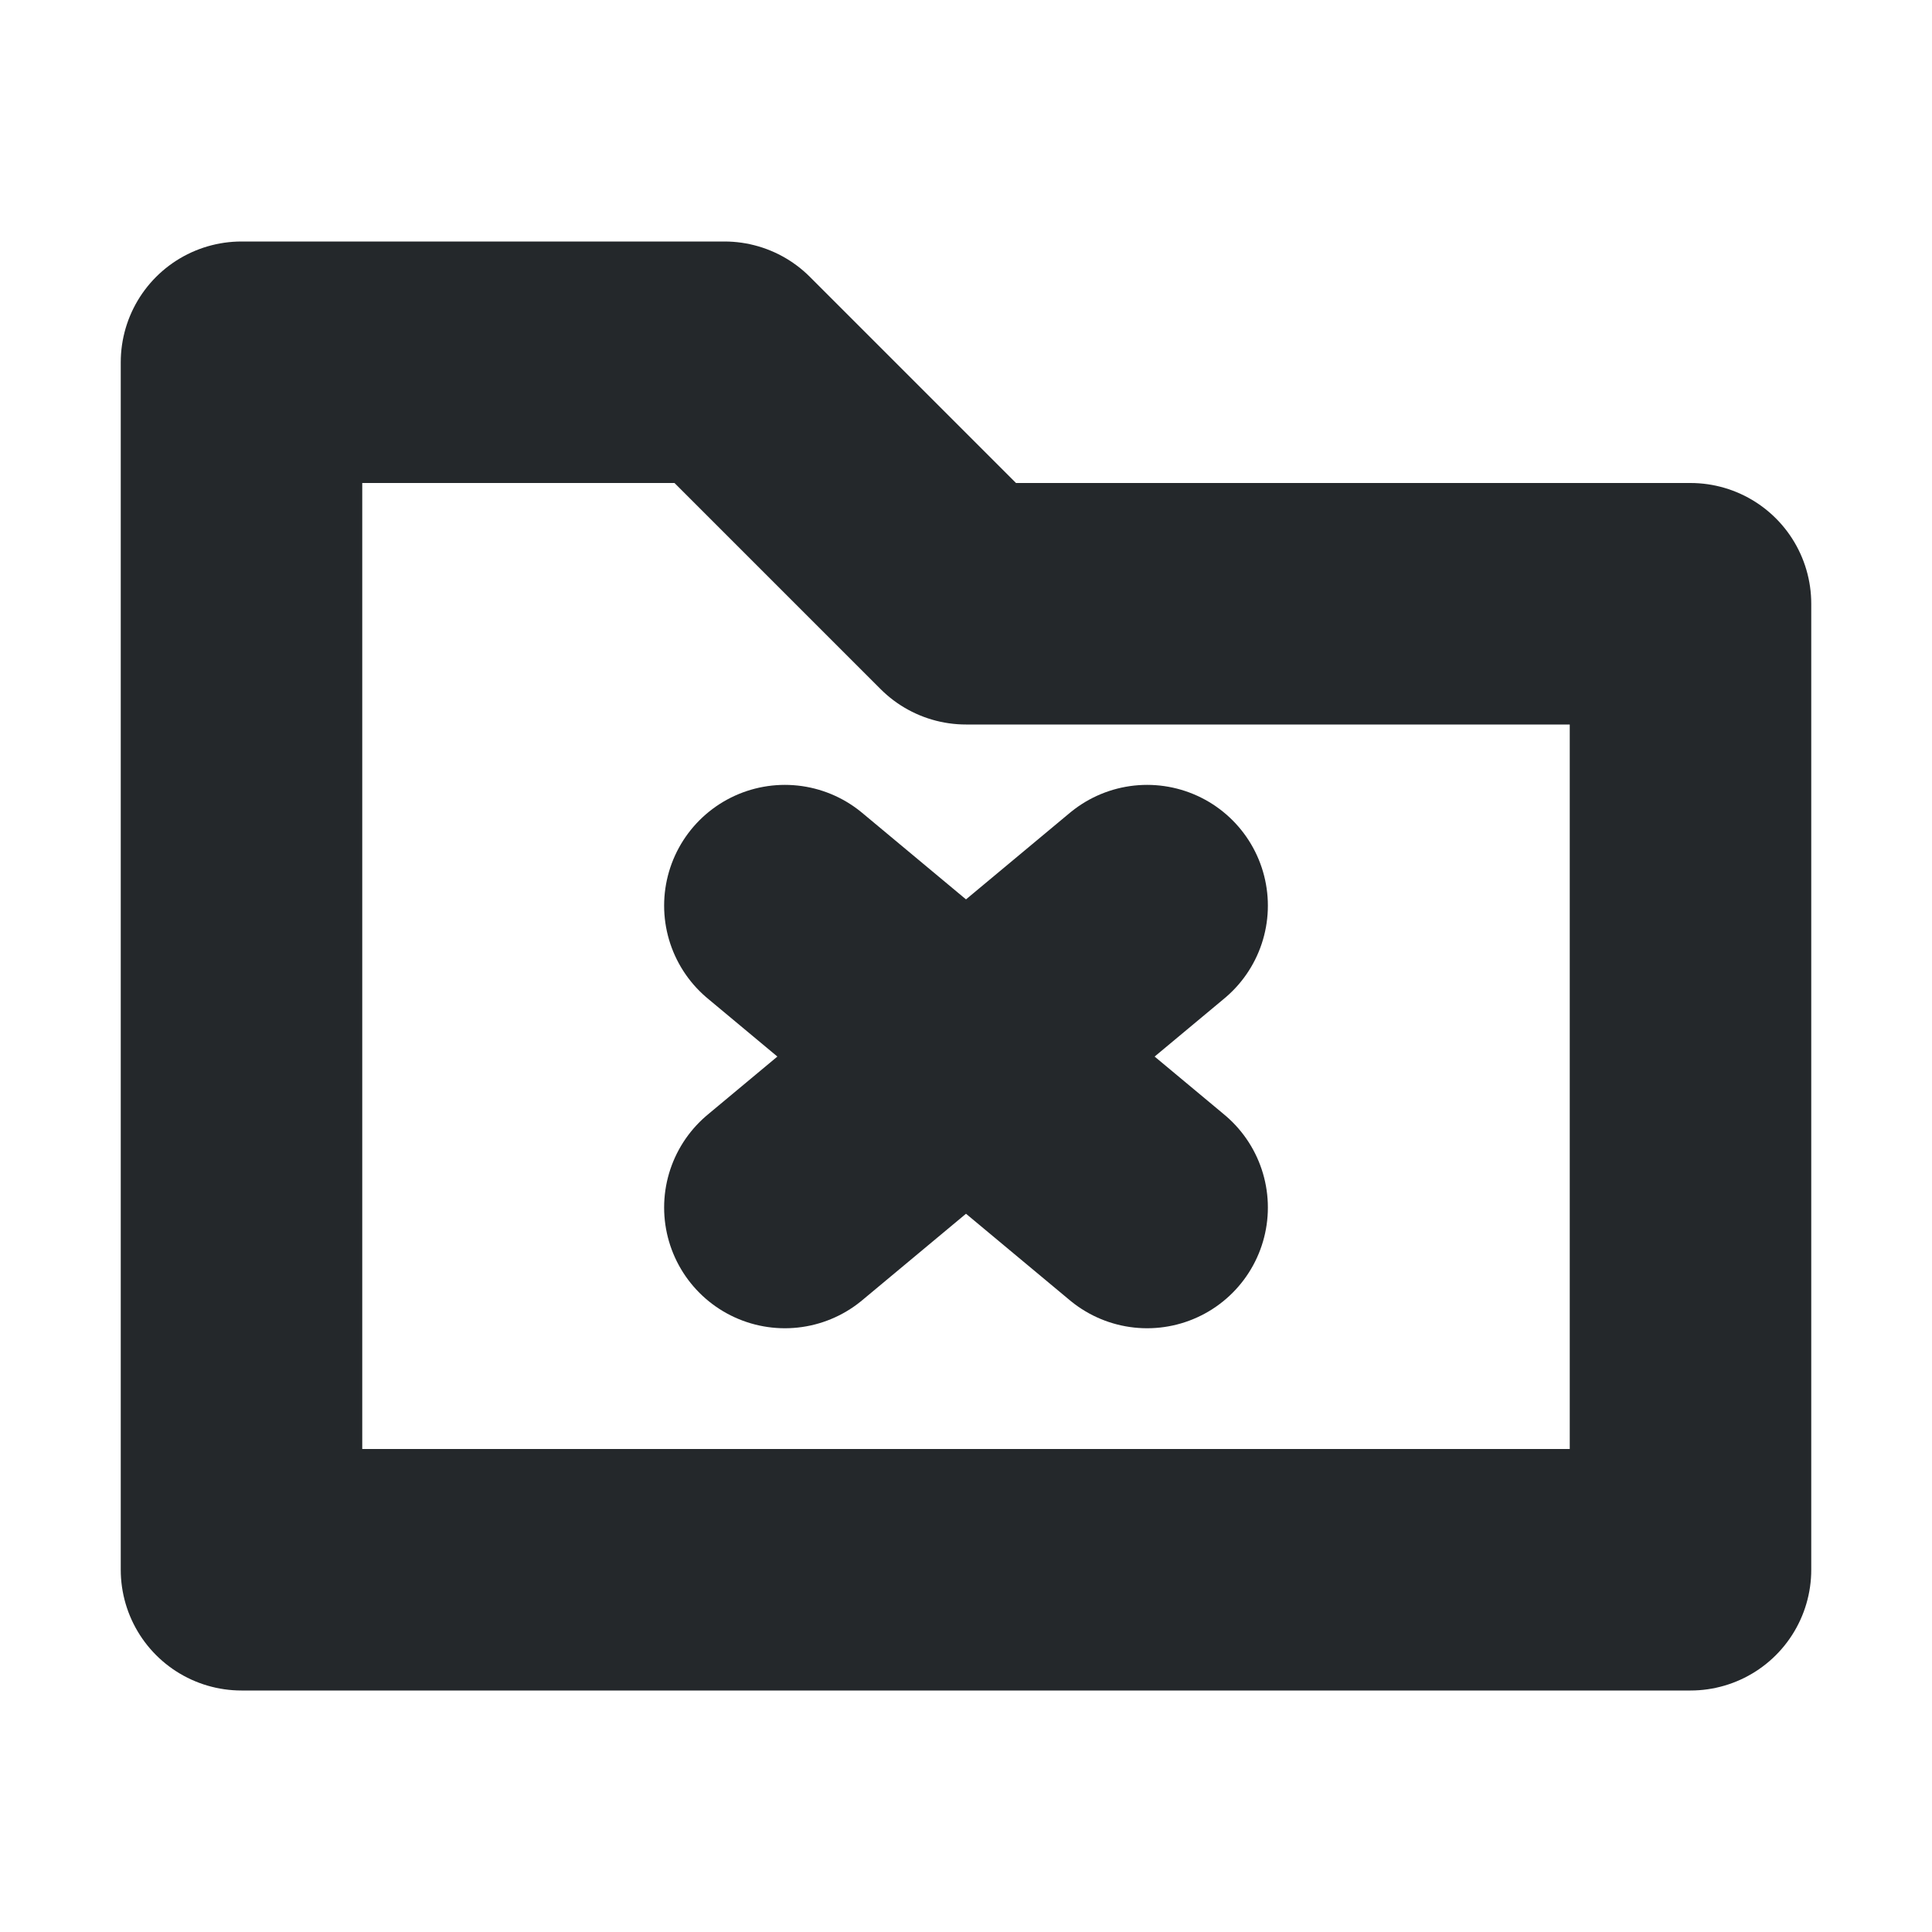
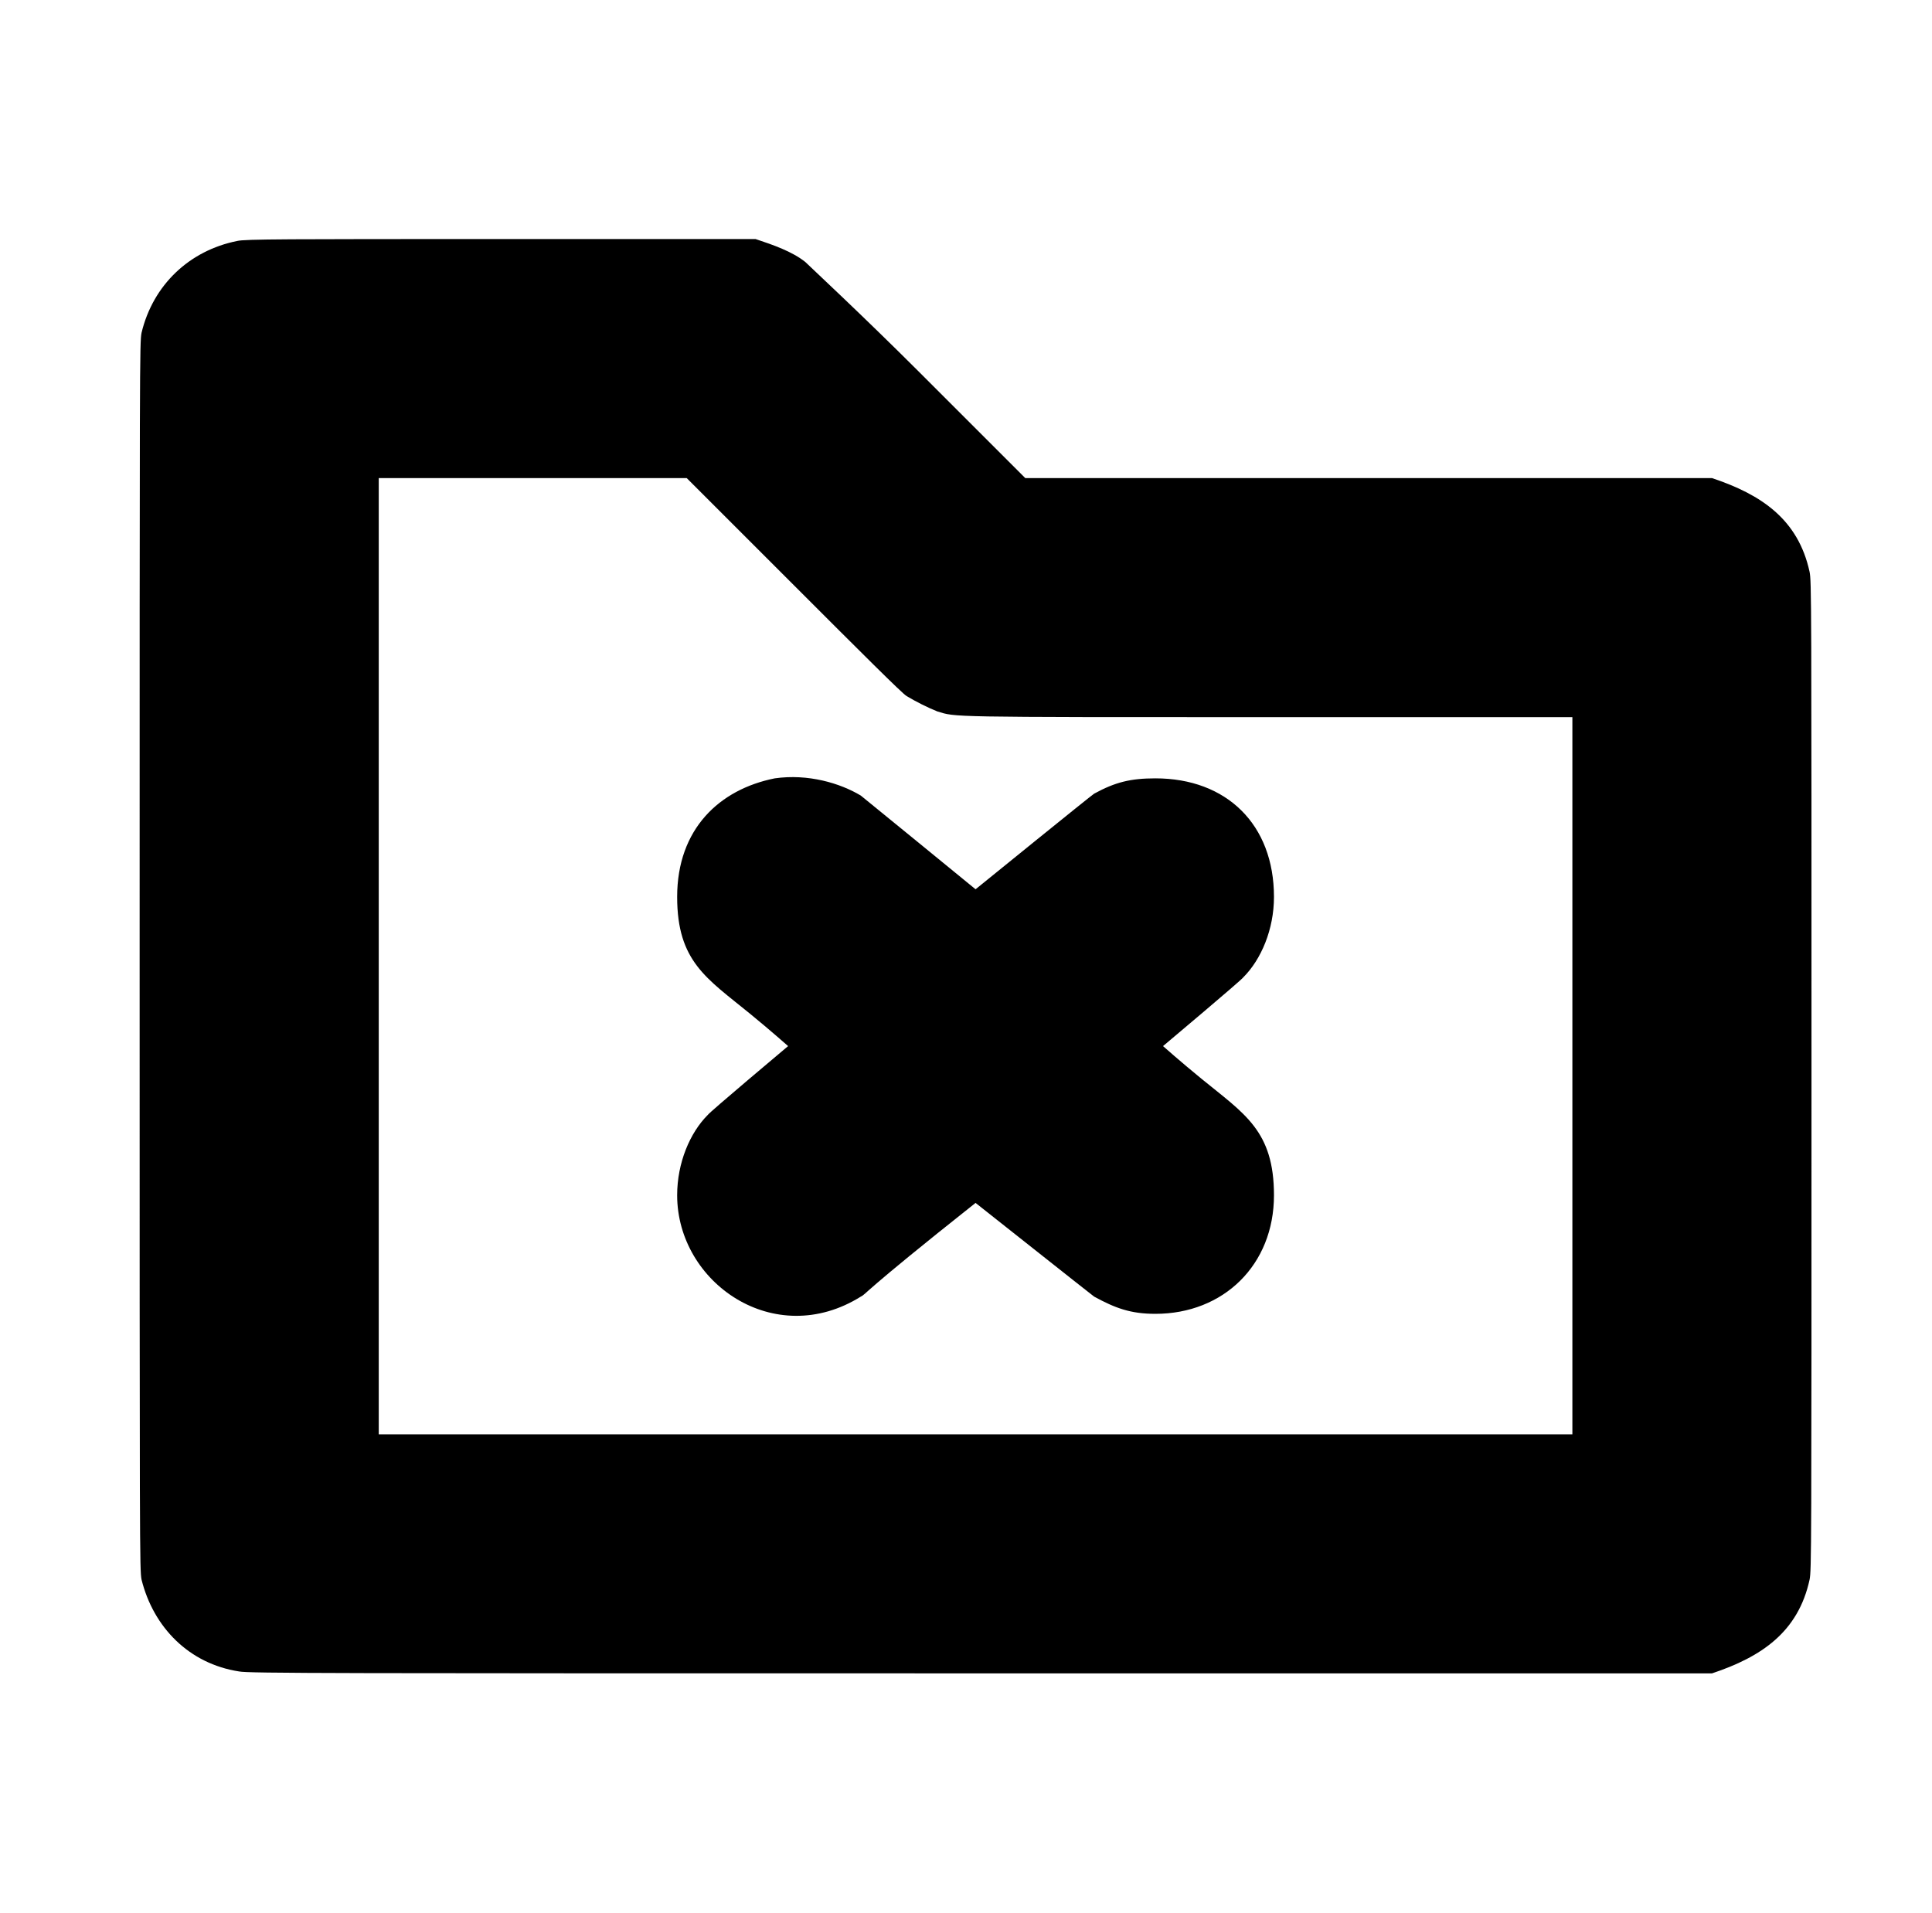
- <svg xmlns="http://www.w3.org/2000/svg" width="16" height="16" viewBox="0 0 16 16" fill="none">
-   <path d="M6.5 7.5L9.5 10M9.5 7.5L6.5 10M6 3L8 5H14V13H2V3H6Z" stroke="#24282B" stroke-width="2" stroke-linecap="round" stroke-linejoin="round" />
+ <svg xmlns="http://www.w3.org/2000/svg" version="1.1" viewBox="-10 0 1010 1000">
+   <g transform="matrix(1 0 0 -1 0 800)">
+     <path fill="currentColor" d="M114 674c4 1 26 1 138 1h133c9.276 -3.092 19.135 -6.508 26 -12c2 -2 30 -28 60 -58l55 -55h359c25.807 -8.602 45.036 -21.568 51 -49c1 -5 1 -13 1 -263s0 -259 -1 -264c-5.958 -27.405 -25.198 -40.399 -51 -49h-383c-339 0 -382 0 -387 1 c-26.177 4.027 -44.763 23.053 -51 48c-1 5 -1 15 -1 326s0 321 1 326c6 25 25 43 50 48zM188 550v-500h624v375h-158c-171 0 -164 0 -174 3c-5 2 -11 5 -16 8c-2 1 -24 23 -59 58l-56 56h-161zM395 393c-28.848 -5.77 -51 -26.409 -51 -62 c0 -33.828 15.46 -42.558 38 -61c11 -9 20 -17 20 -17c-0.971 -0.826 -41.388 -34.776 -42 -36c-9.306 -9.306 -16 -25.032 -16 -42c0 -45.761 50.909 -81.182 96 -53c3.128 1.564 -0.394 1.101 60 49 c0.839 -0.645 61.597 -48.798 62 -49c11 -6 19 -9 32 -9c35.672 0 62 25.606 62 62c0 33.828 -15.46 42.558 -38 61c-11 9 -20 17 -20 17c0.971 0.826 41.388 34.776 42 36c9.306 9.306 16 25.032 16 42c0 37.925 -24.792 62 -62 62 c-13 0 -21 -2 -32 -8c-1.04 -0.52 -60.937 -49.121 -62 -50c0 0 -59.72 48.86 -60 49c-10.77 6.462 -27.503 11.5 -45 9z" />
+   </g>
</svg>
